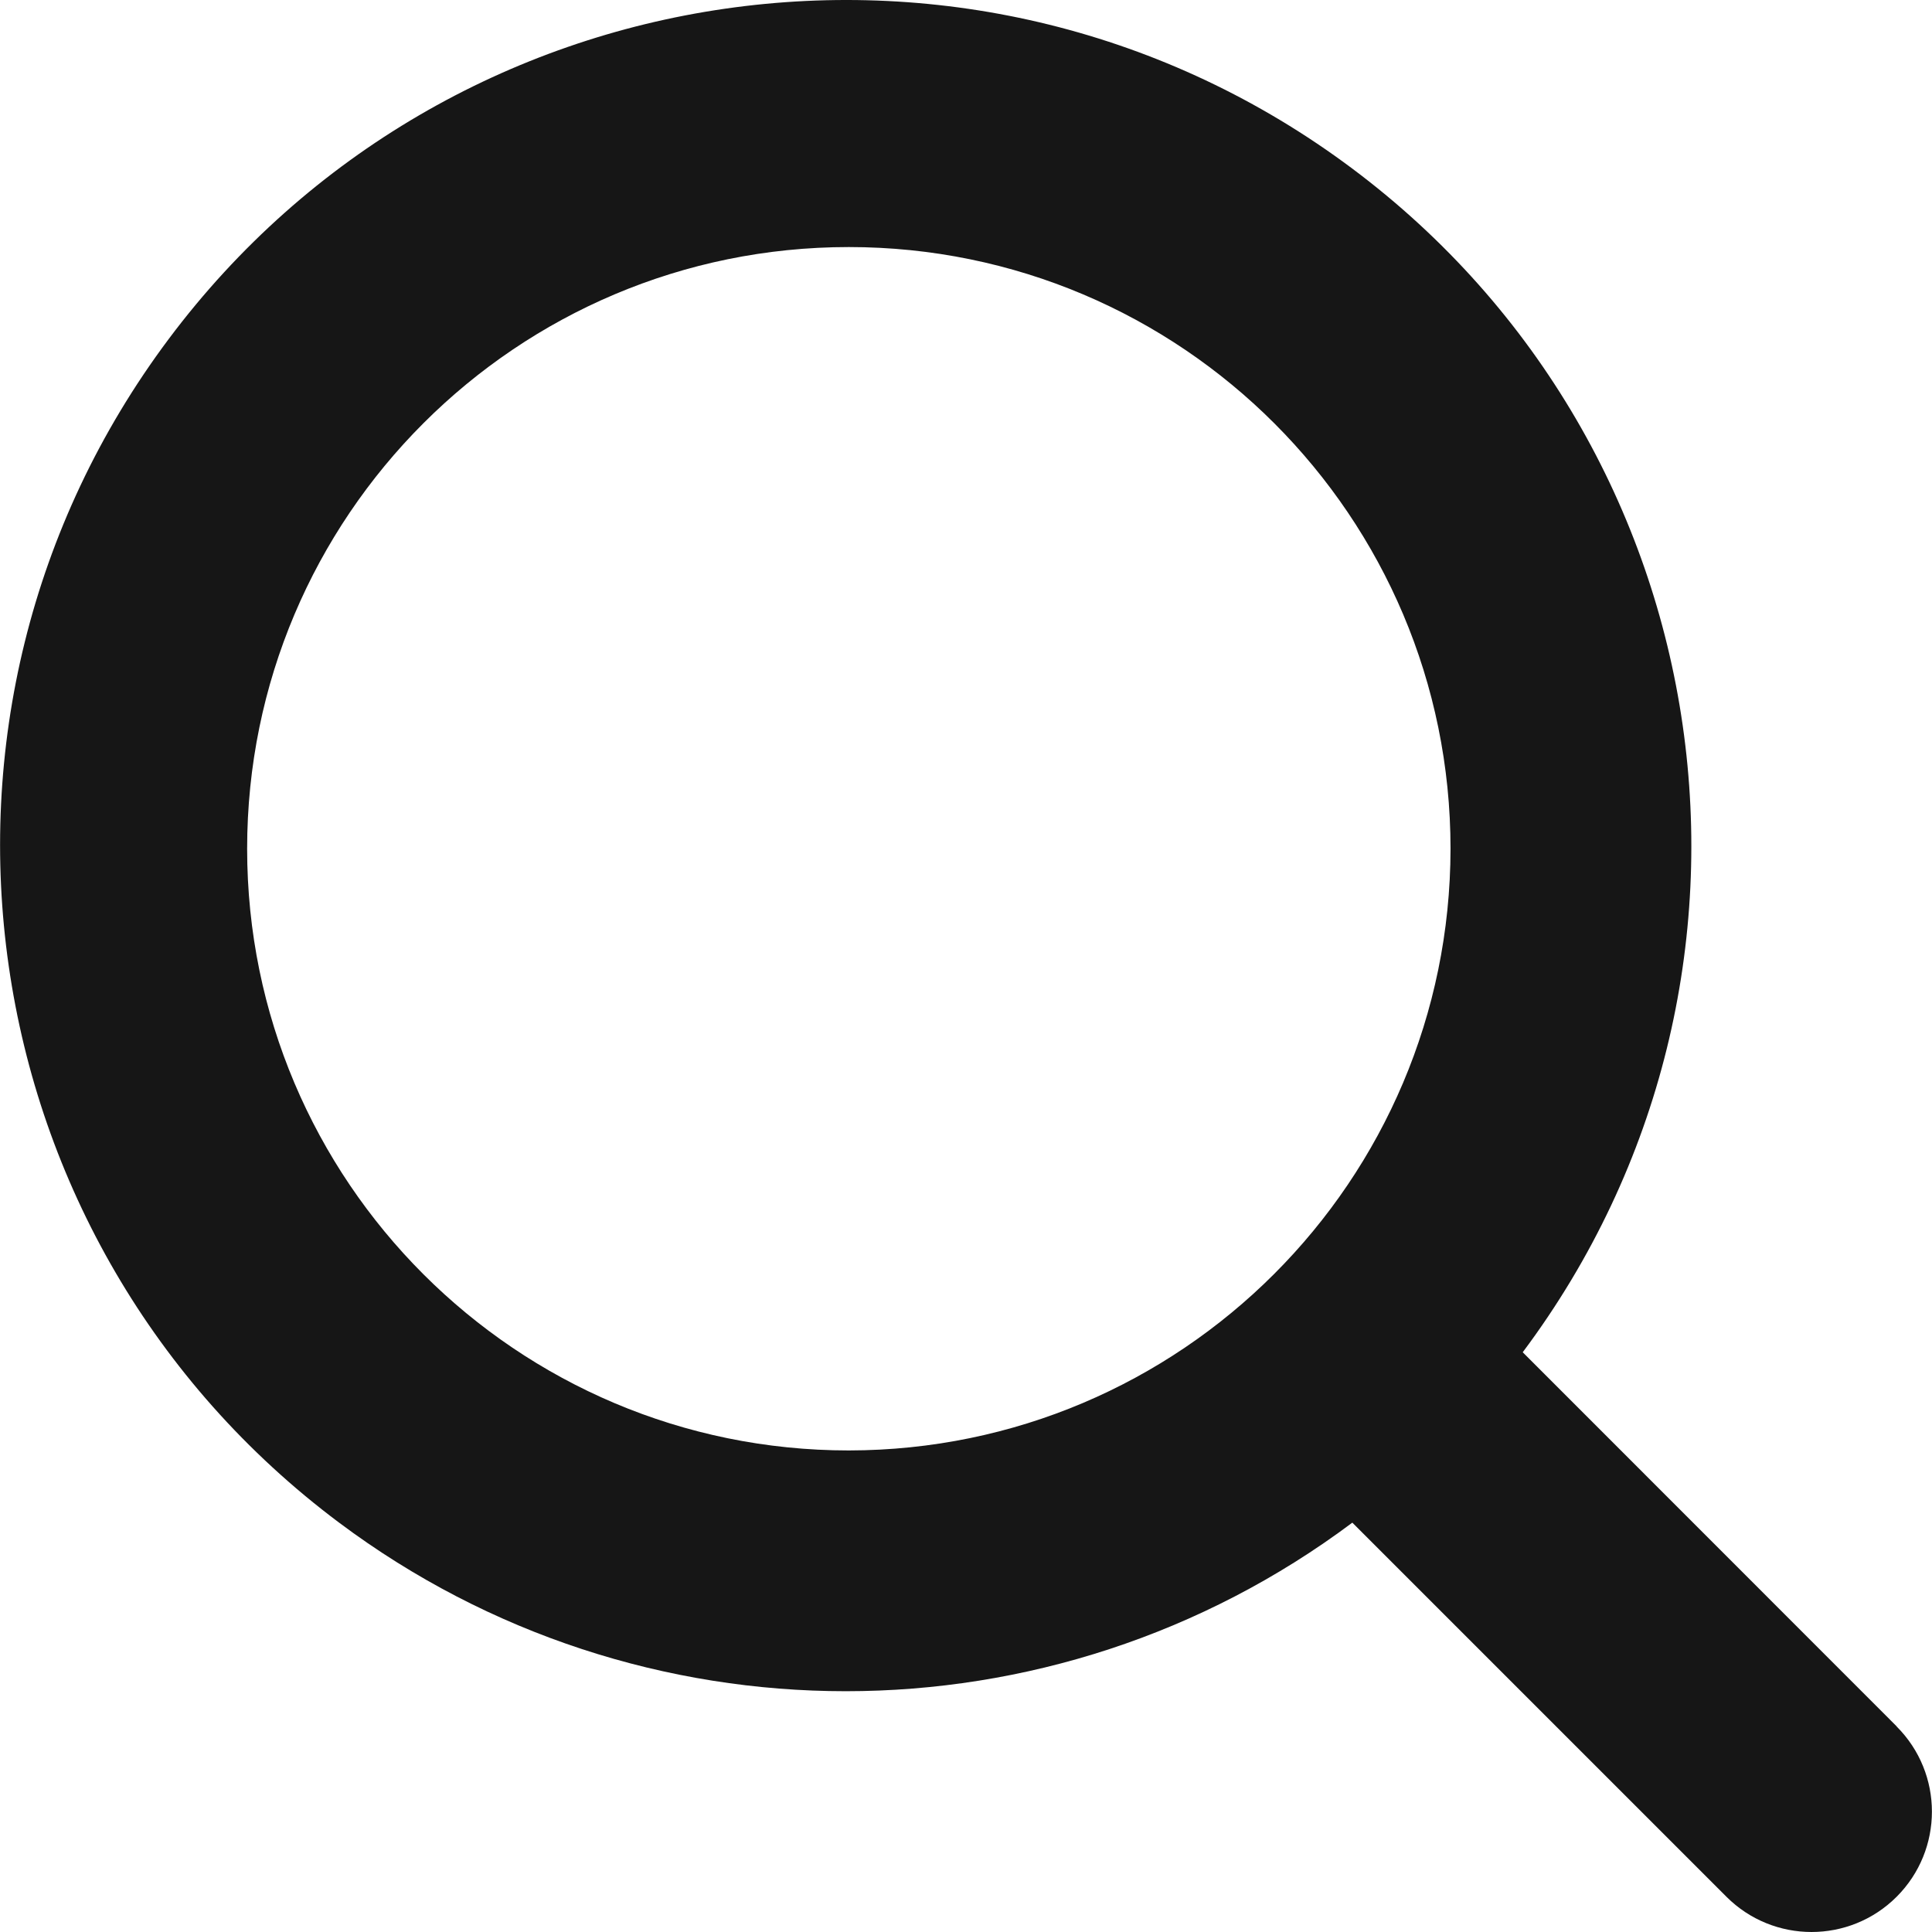
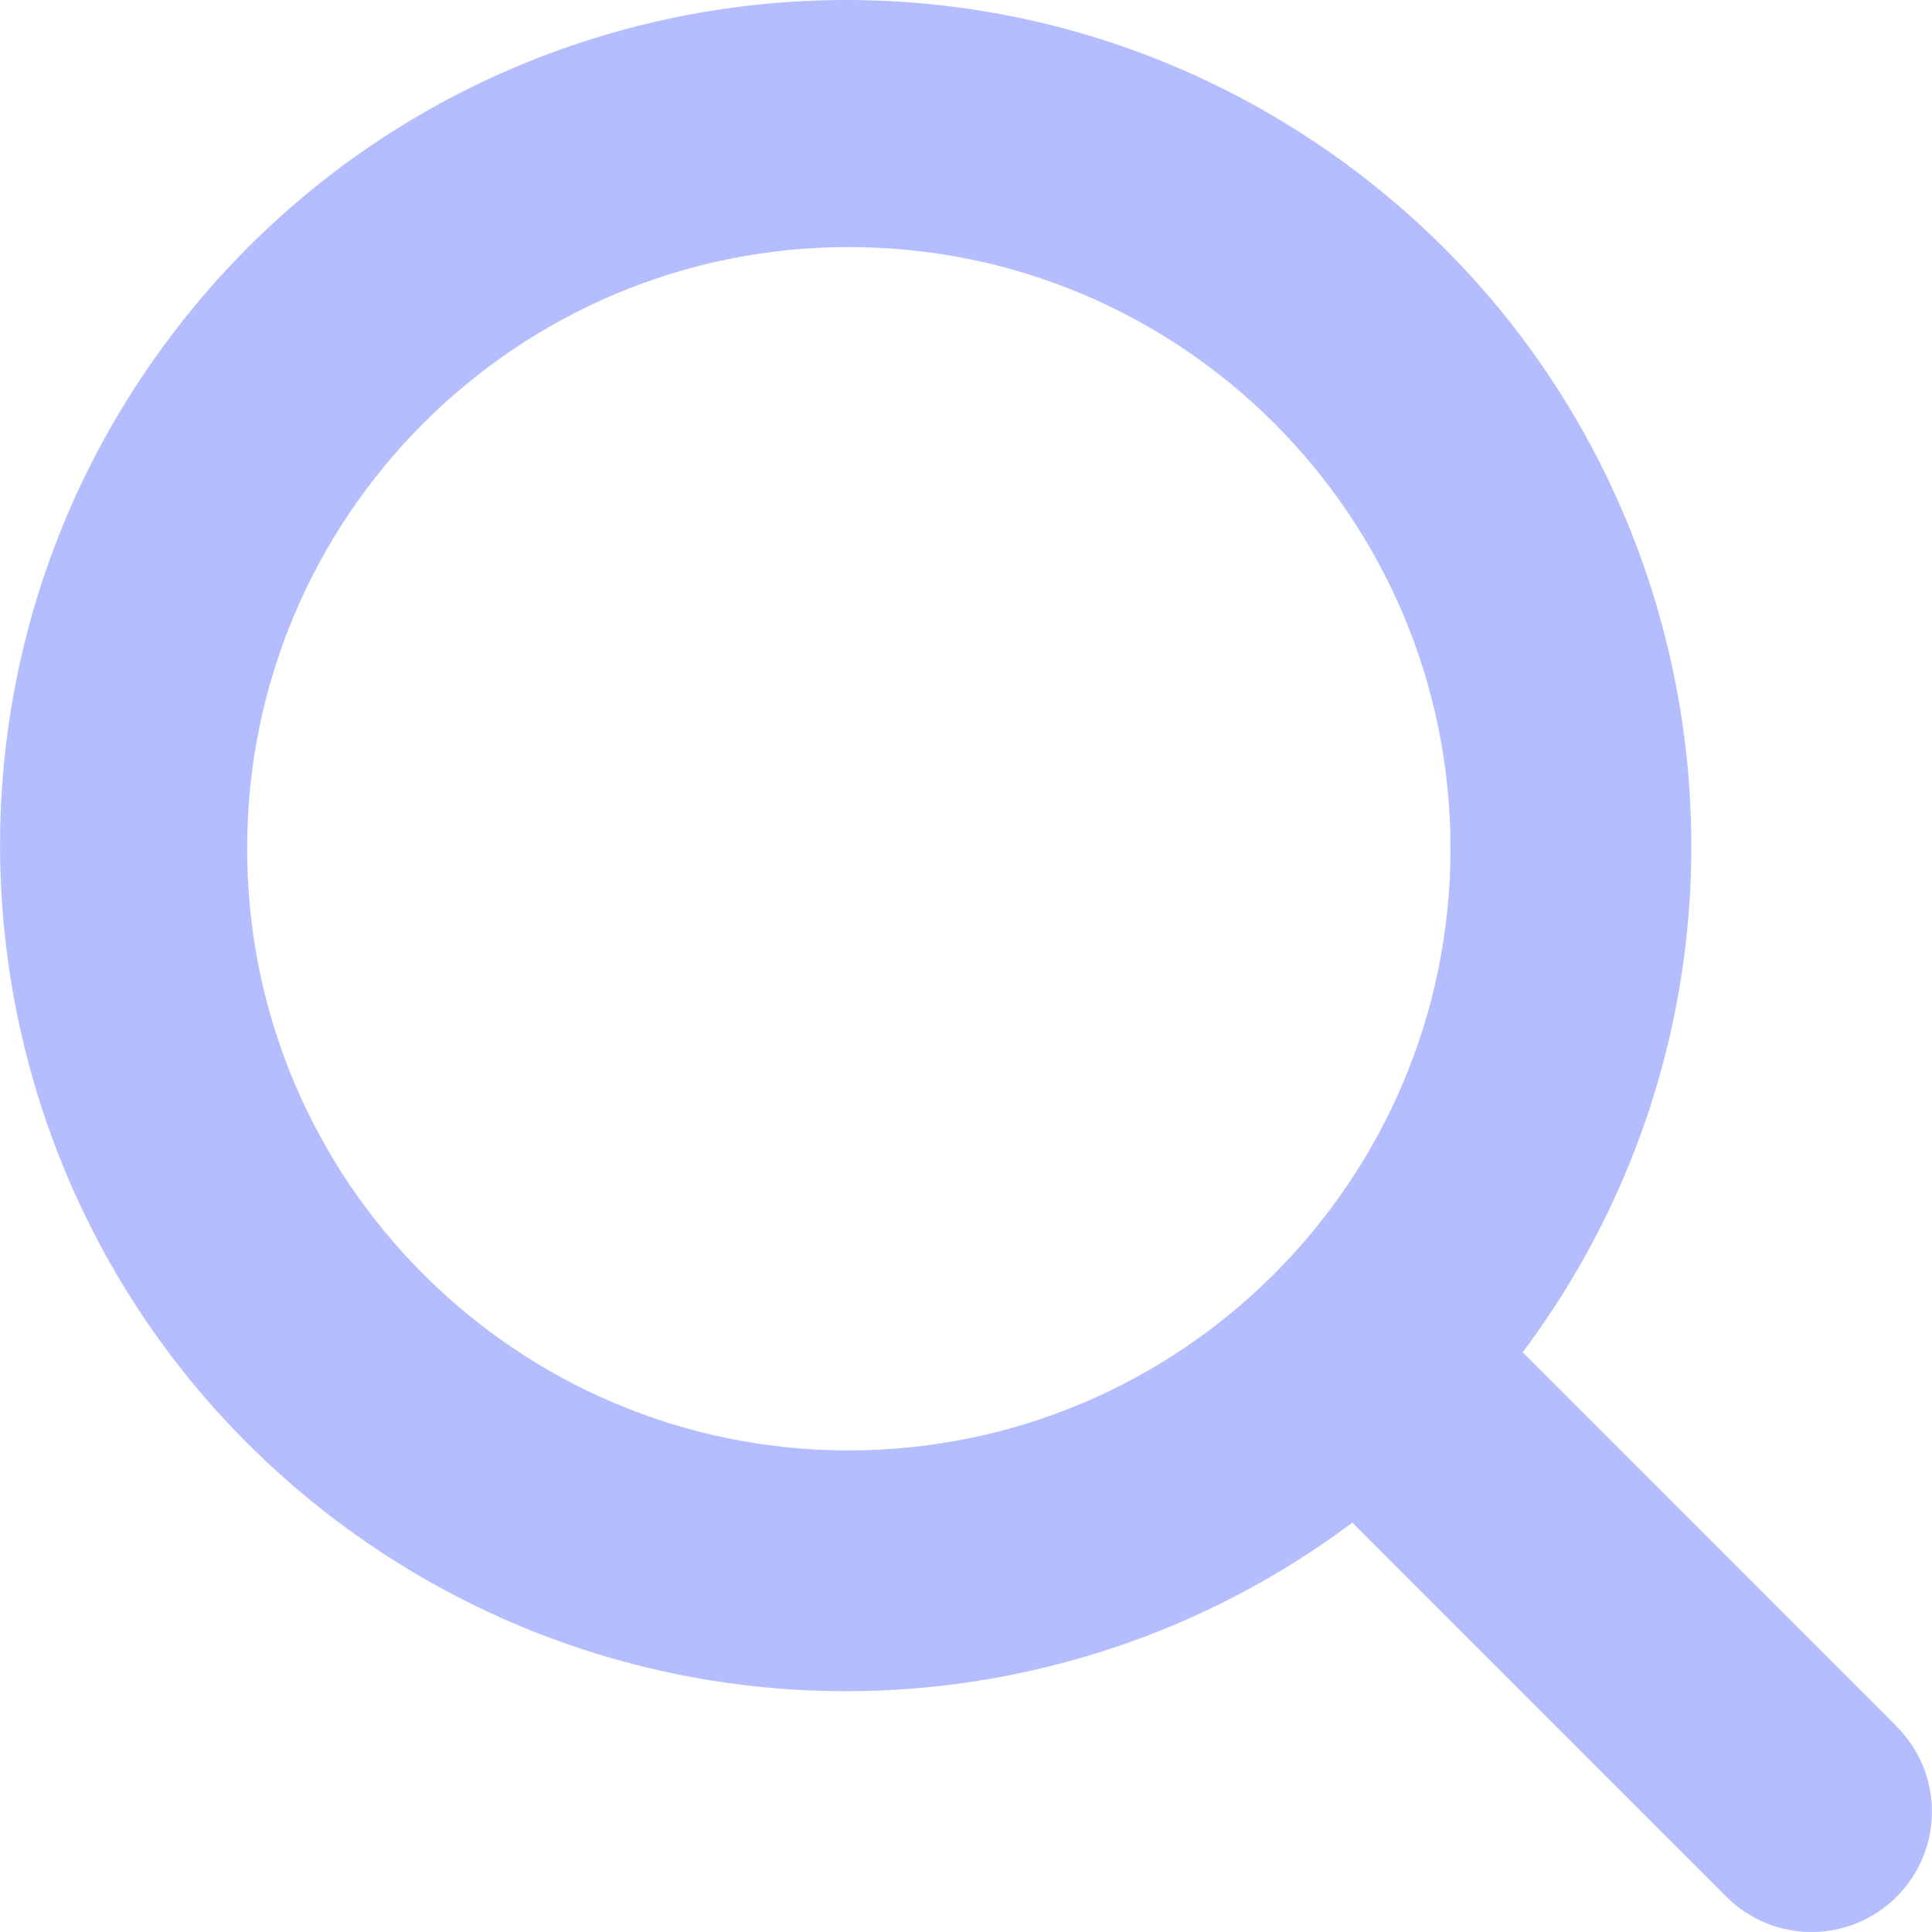
- <svg xmlns="http://www.w3.org/2000/svg" version="1.1" id="Capa_1" x="0px" y="0px" viewBox="0 0 513.749 513.749" style="enable-background:new 0 0 513.749 513.749;" xml:space="preserve" fill="#161616" width="512" height="512">
+ <svg xmlns="http://www.w3.org/2000/svg" version="1.1" id="Capa_1" x="0px" y="0px" viewBox="0 0 513.749 513.749" style="enable-background:new 0 0 513.749 513.749;" xml:space="preserve" fill="#b4befe" width="512" height="512">
  <g>
    <path d="M504.352,459.061l-99.435-99.477c74.402-99.427,54.115-240.344-45.312-314.746S119.261-9.277,44.859,90.15   S-9.256,330.494,90.171,404.896c79.868,59.766,189.565,59.766,269.434,0l99.477,99.477c12.501,12.501,32.769,12.501,45.269,0   c12.501-12.501,12.501-32.769,0-45.269L504.352,459.061z M225.717,385.696c-88.366,0-160-71.634-160-160s71.634-160,160-160   s160,71.634,160,160C385.623,314.022,314.044,385.602,225.717,385.696z" />
  </g>
</svg>
